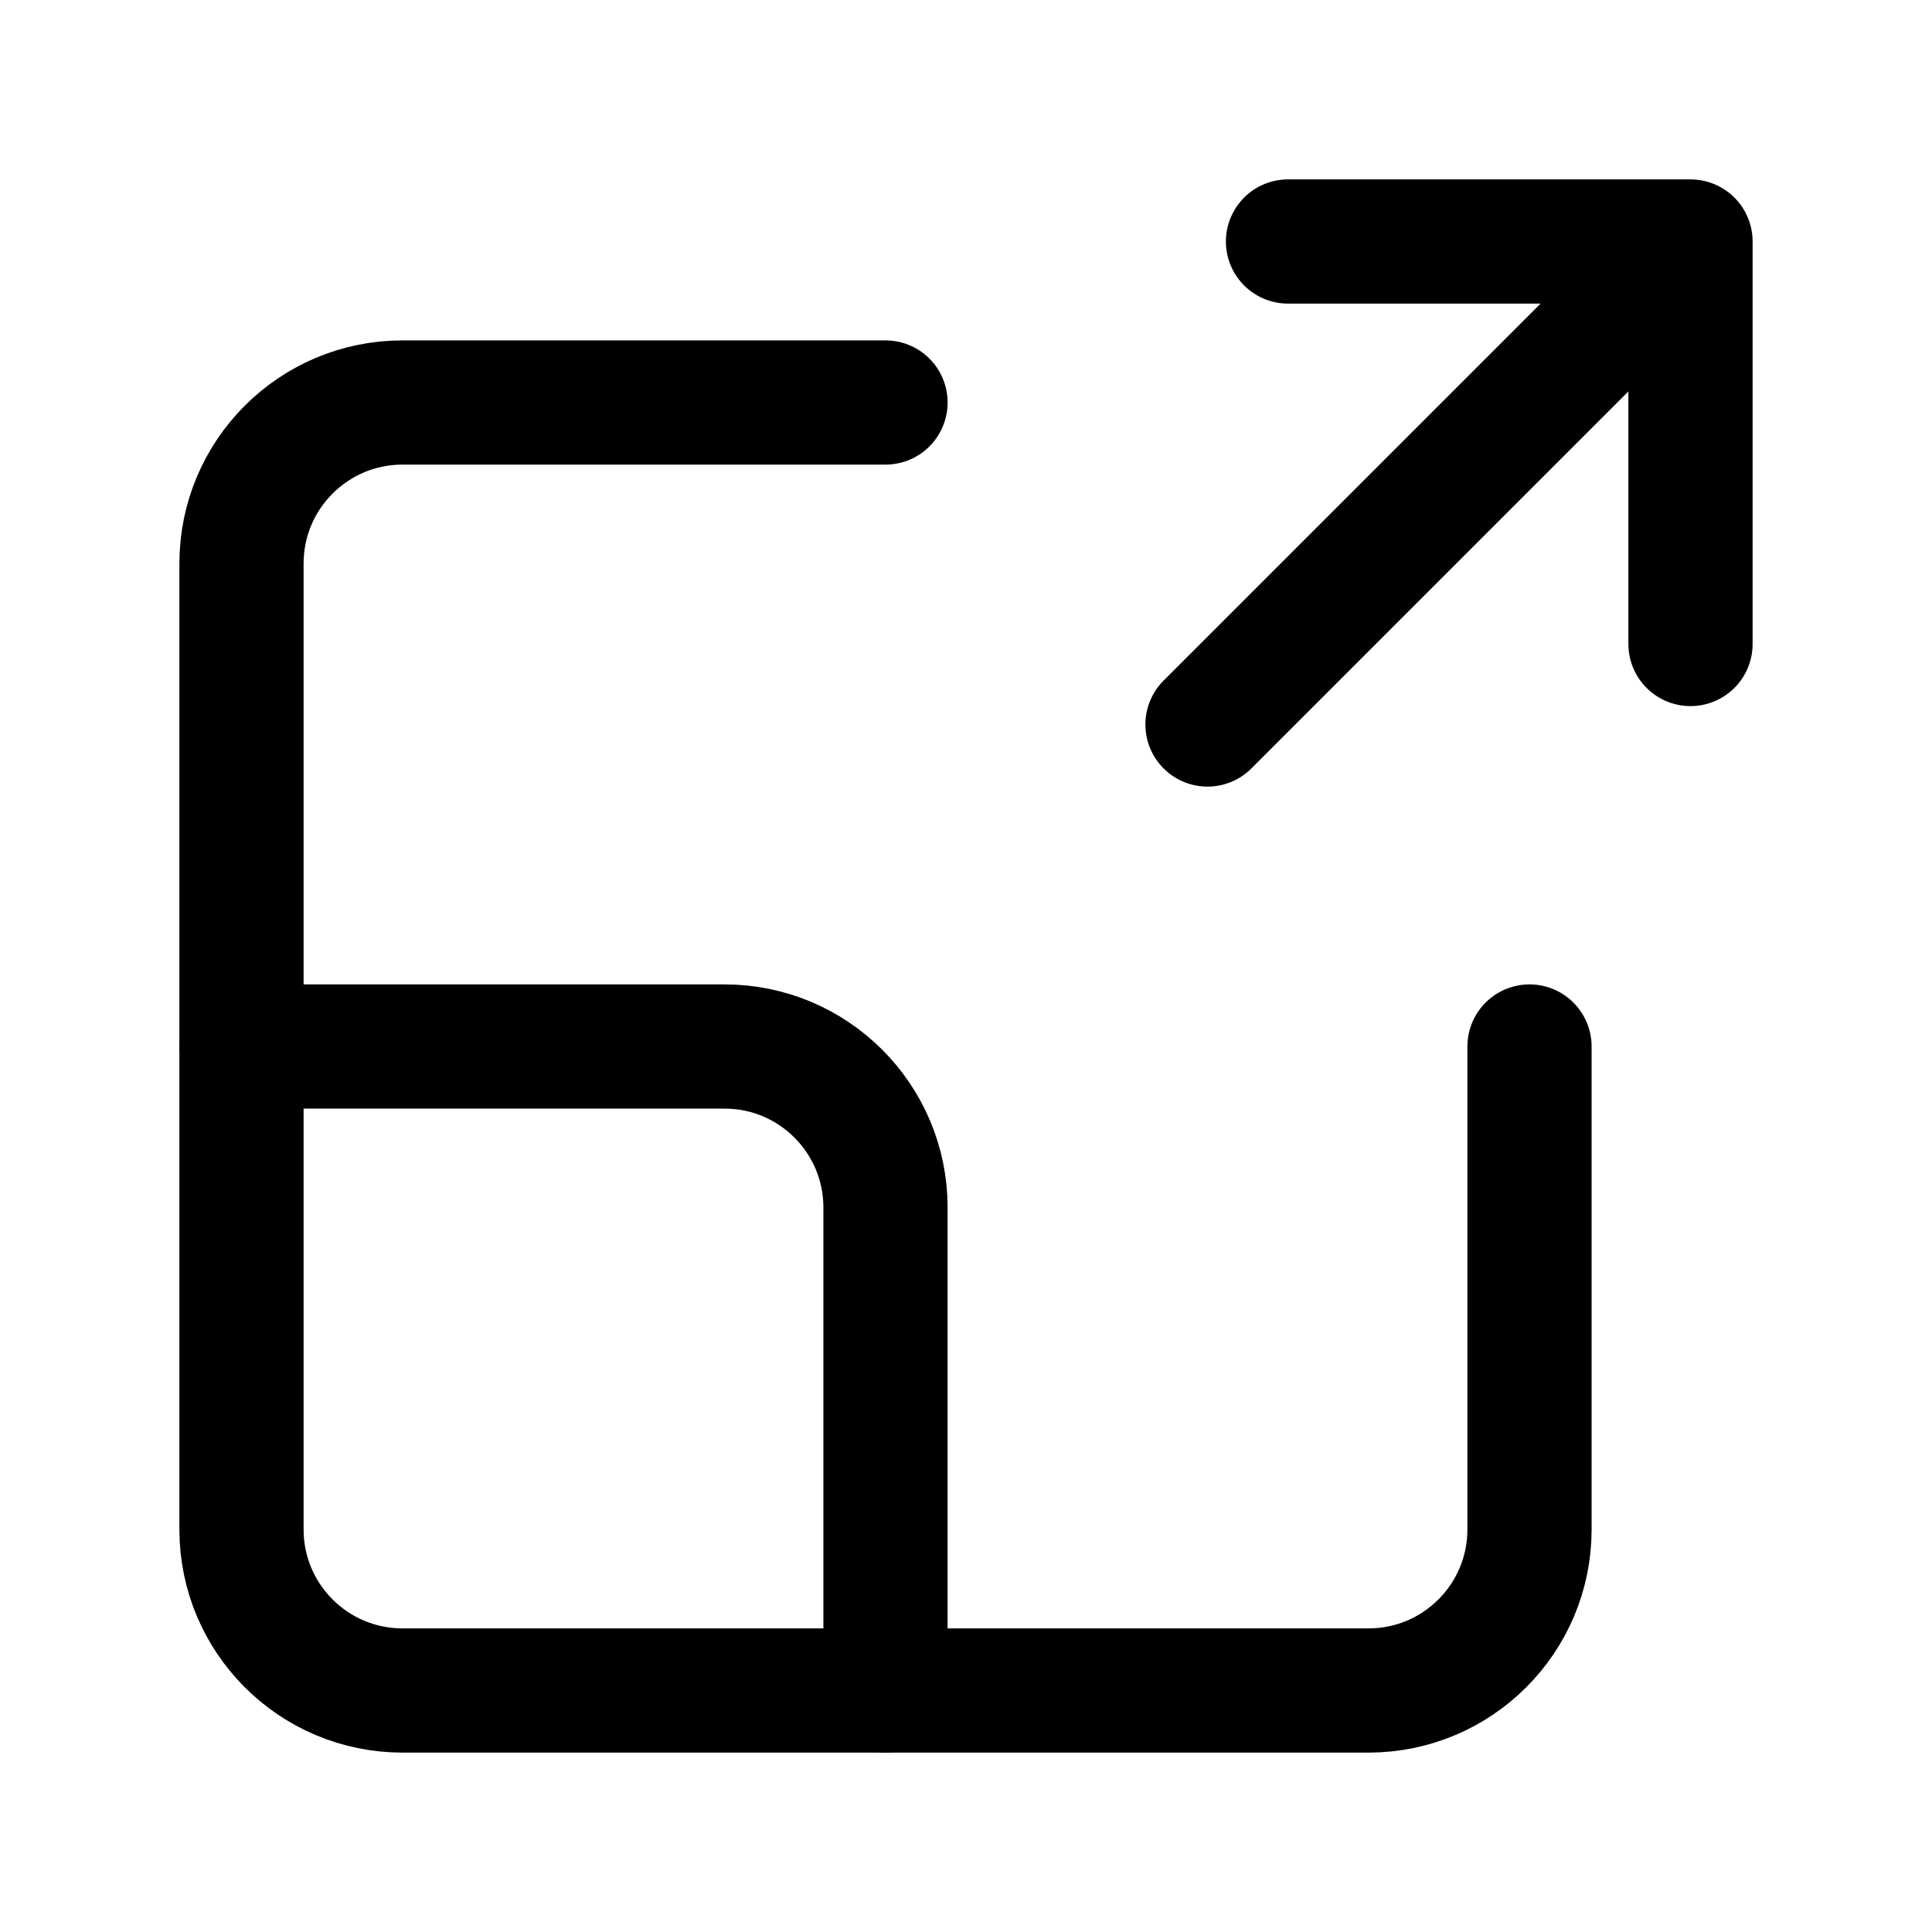
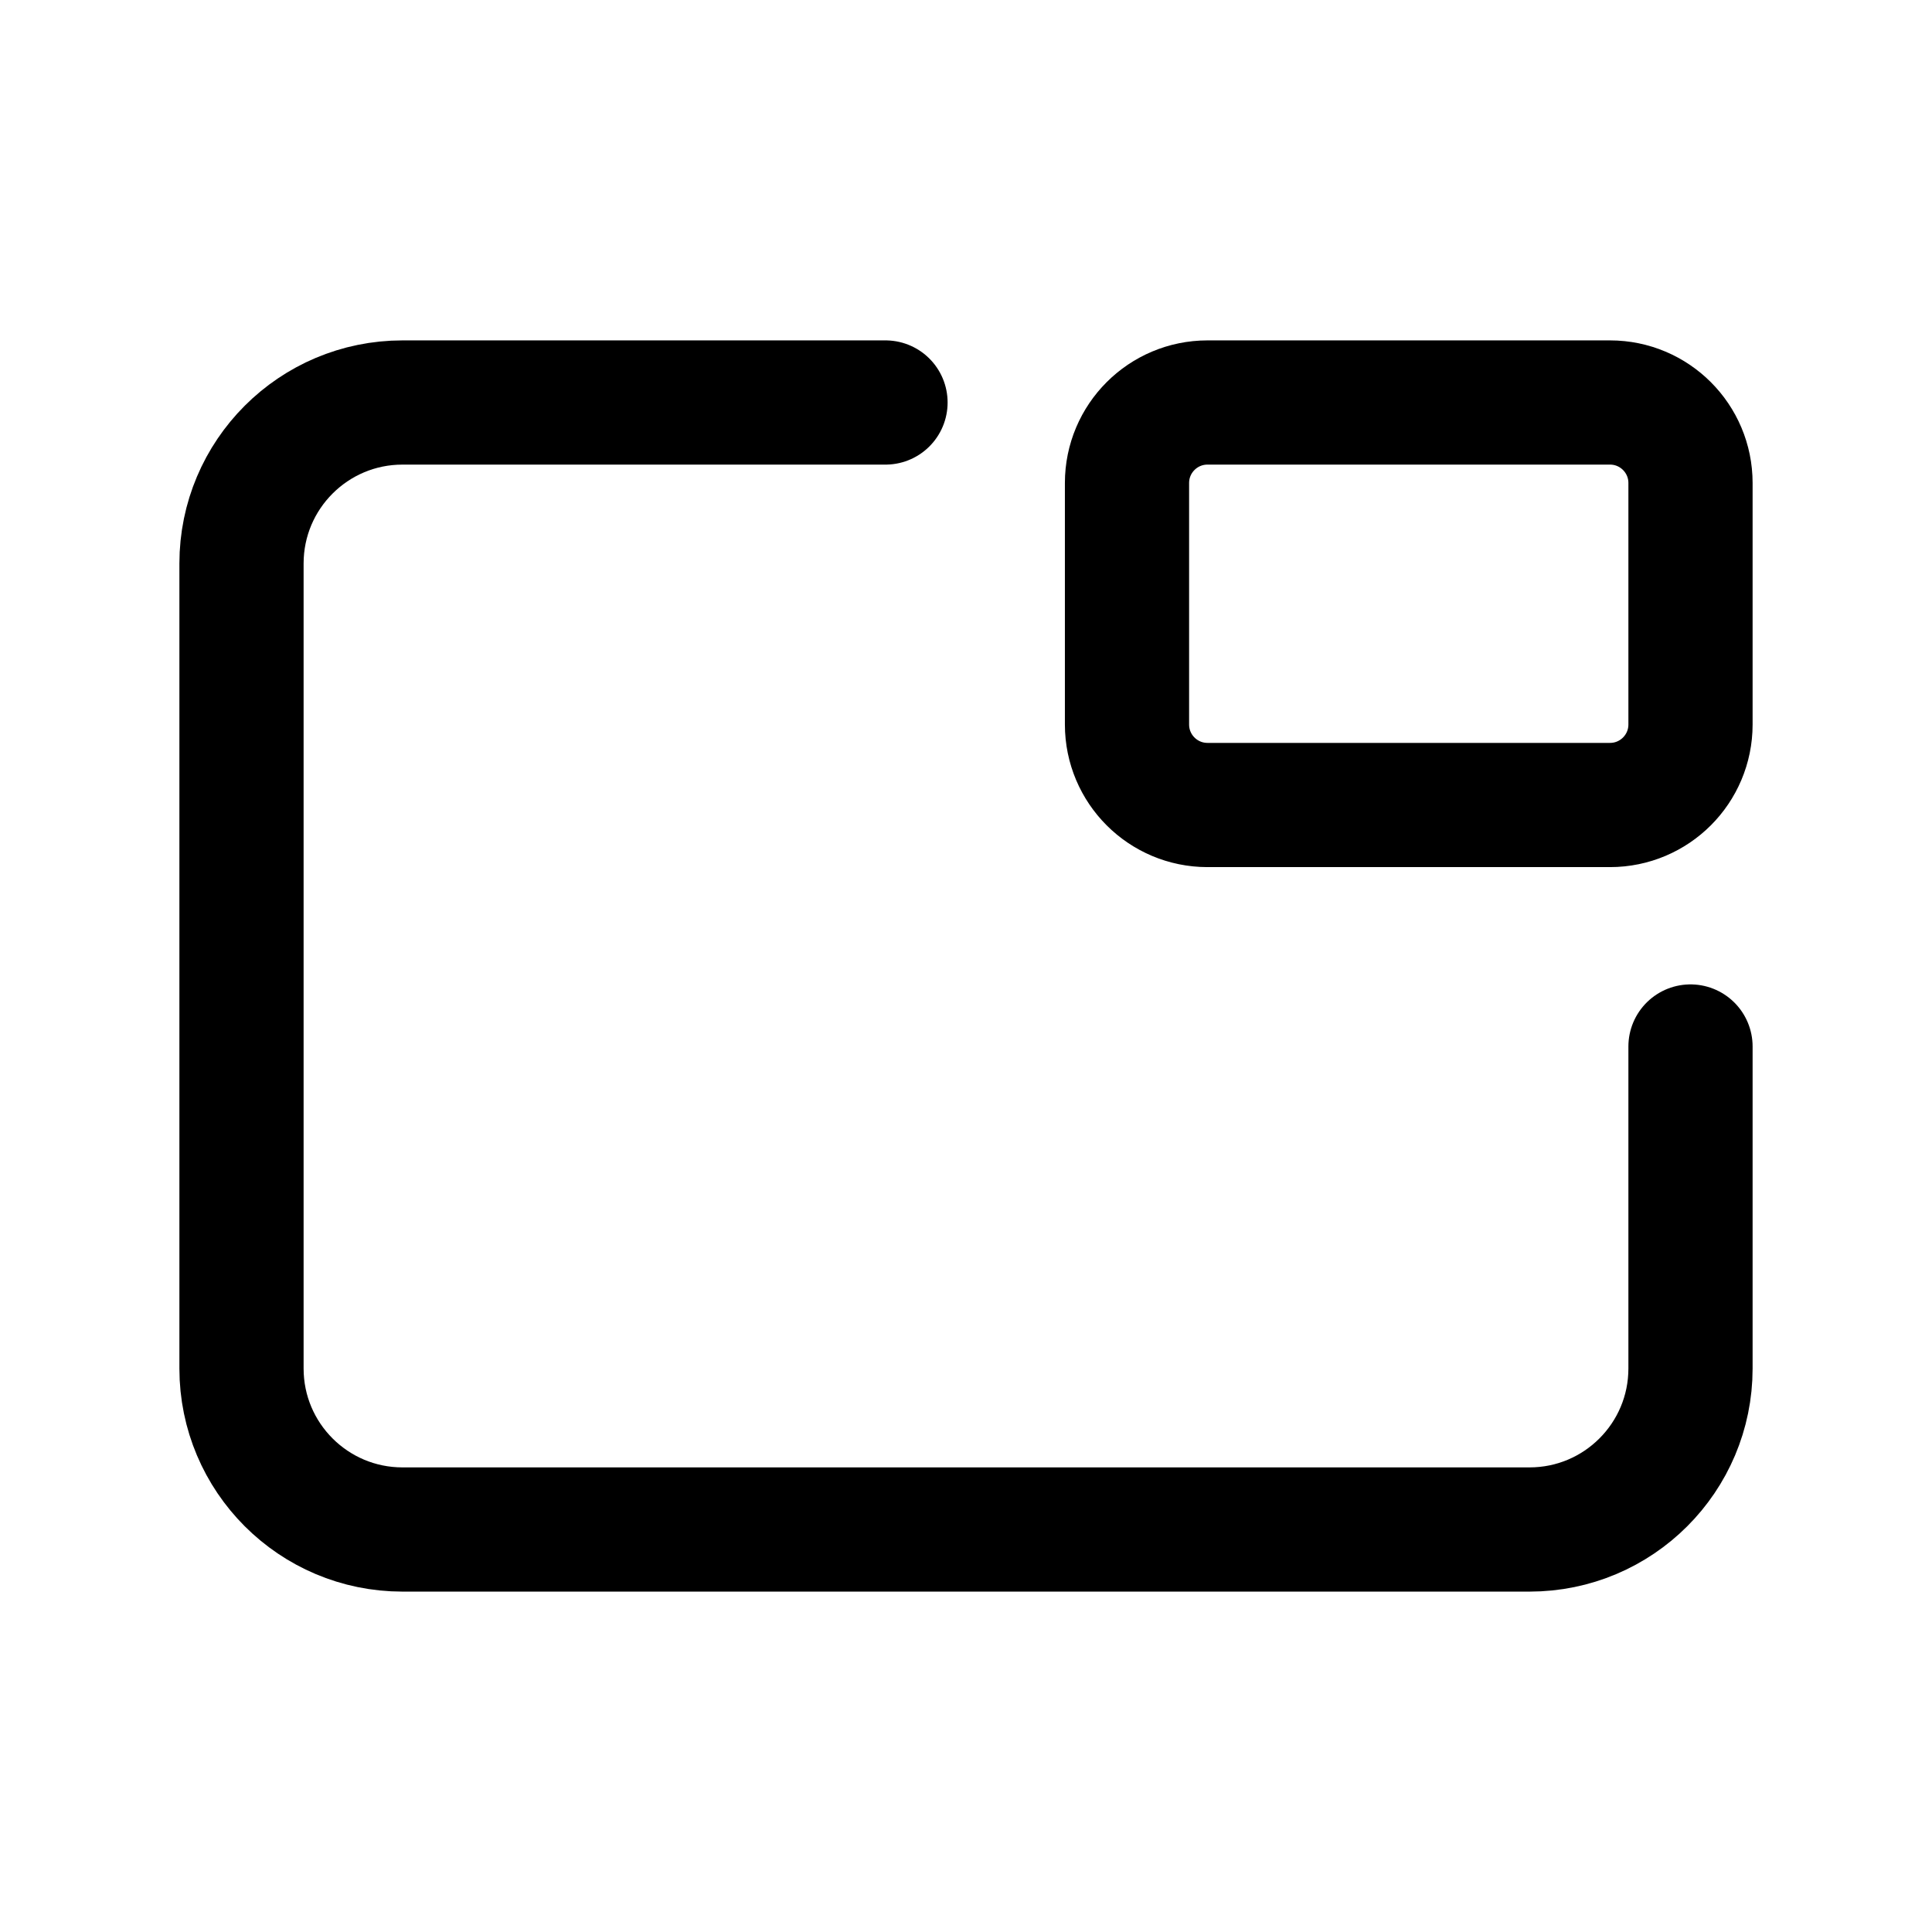
<svg xmlns="http://www.w3.org/2000/svg" width="28" height="28" viewBox="0 0 24 24">
  <g fill="none" stroke="#000" stroke-linecap="round" stroke-linejoin="round" stroke-width="1.543">
-     <path d="M11 5H5a2 2 0 0 0-2 2v12a2 2 0 0 0 2 2h12a2 2 0 0 0 2-2v-6" />
-     <path d="M3 13h6a2 2 0 0 1 2 2v6m5-18h5v5m0-5l-6 6" />
+     <path d="M11 5H5a2 2 0 0 0-2 2v10a2 2 0 0 0 2 2h14a2 2 0 0 0 2-2v-4" />
+     <path d="M15 10h5a1 1 0 0 0 1-1V6a1 1 0 0 0-1-1h-5a1 1 0 0 0-1 1v3a1 1 0 0 0 1 1" />
  </g>
</svg>
